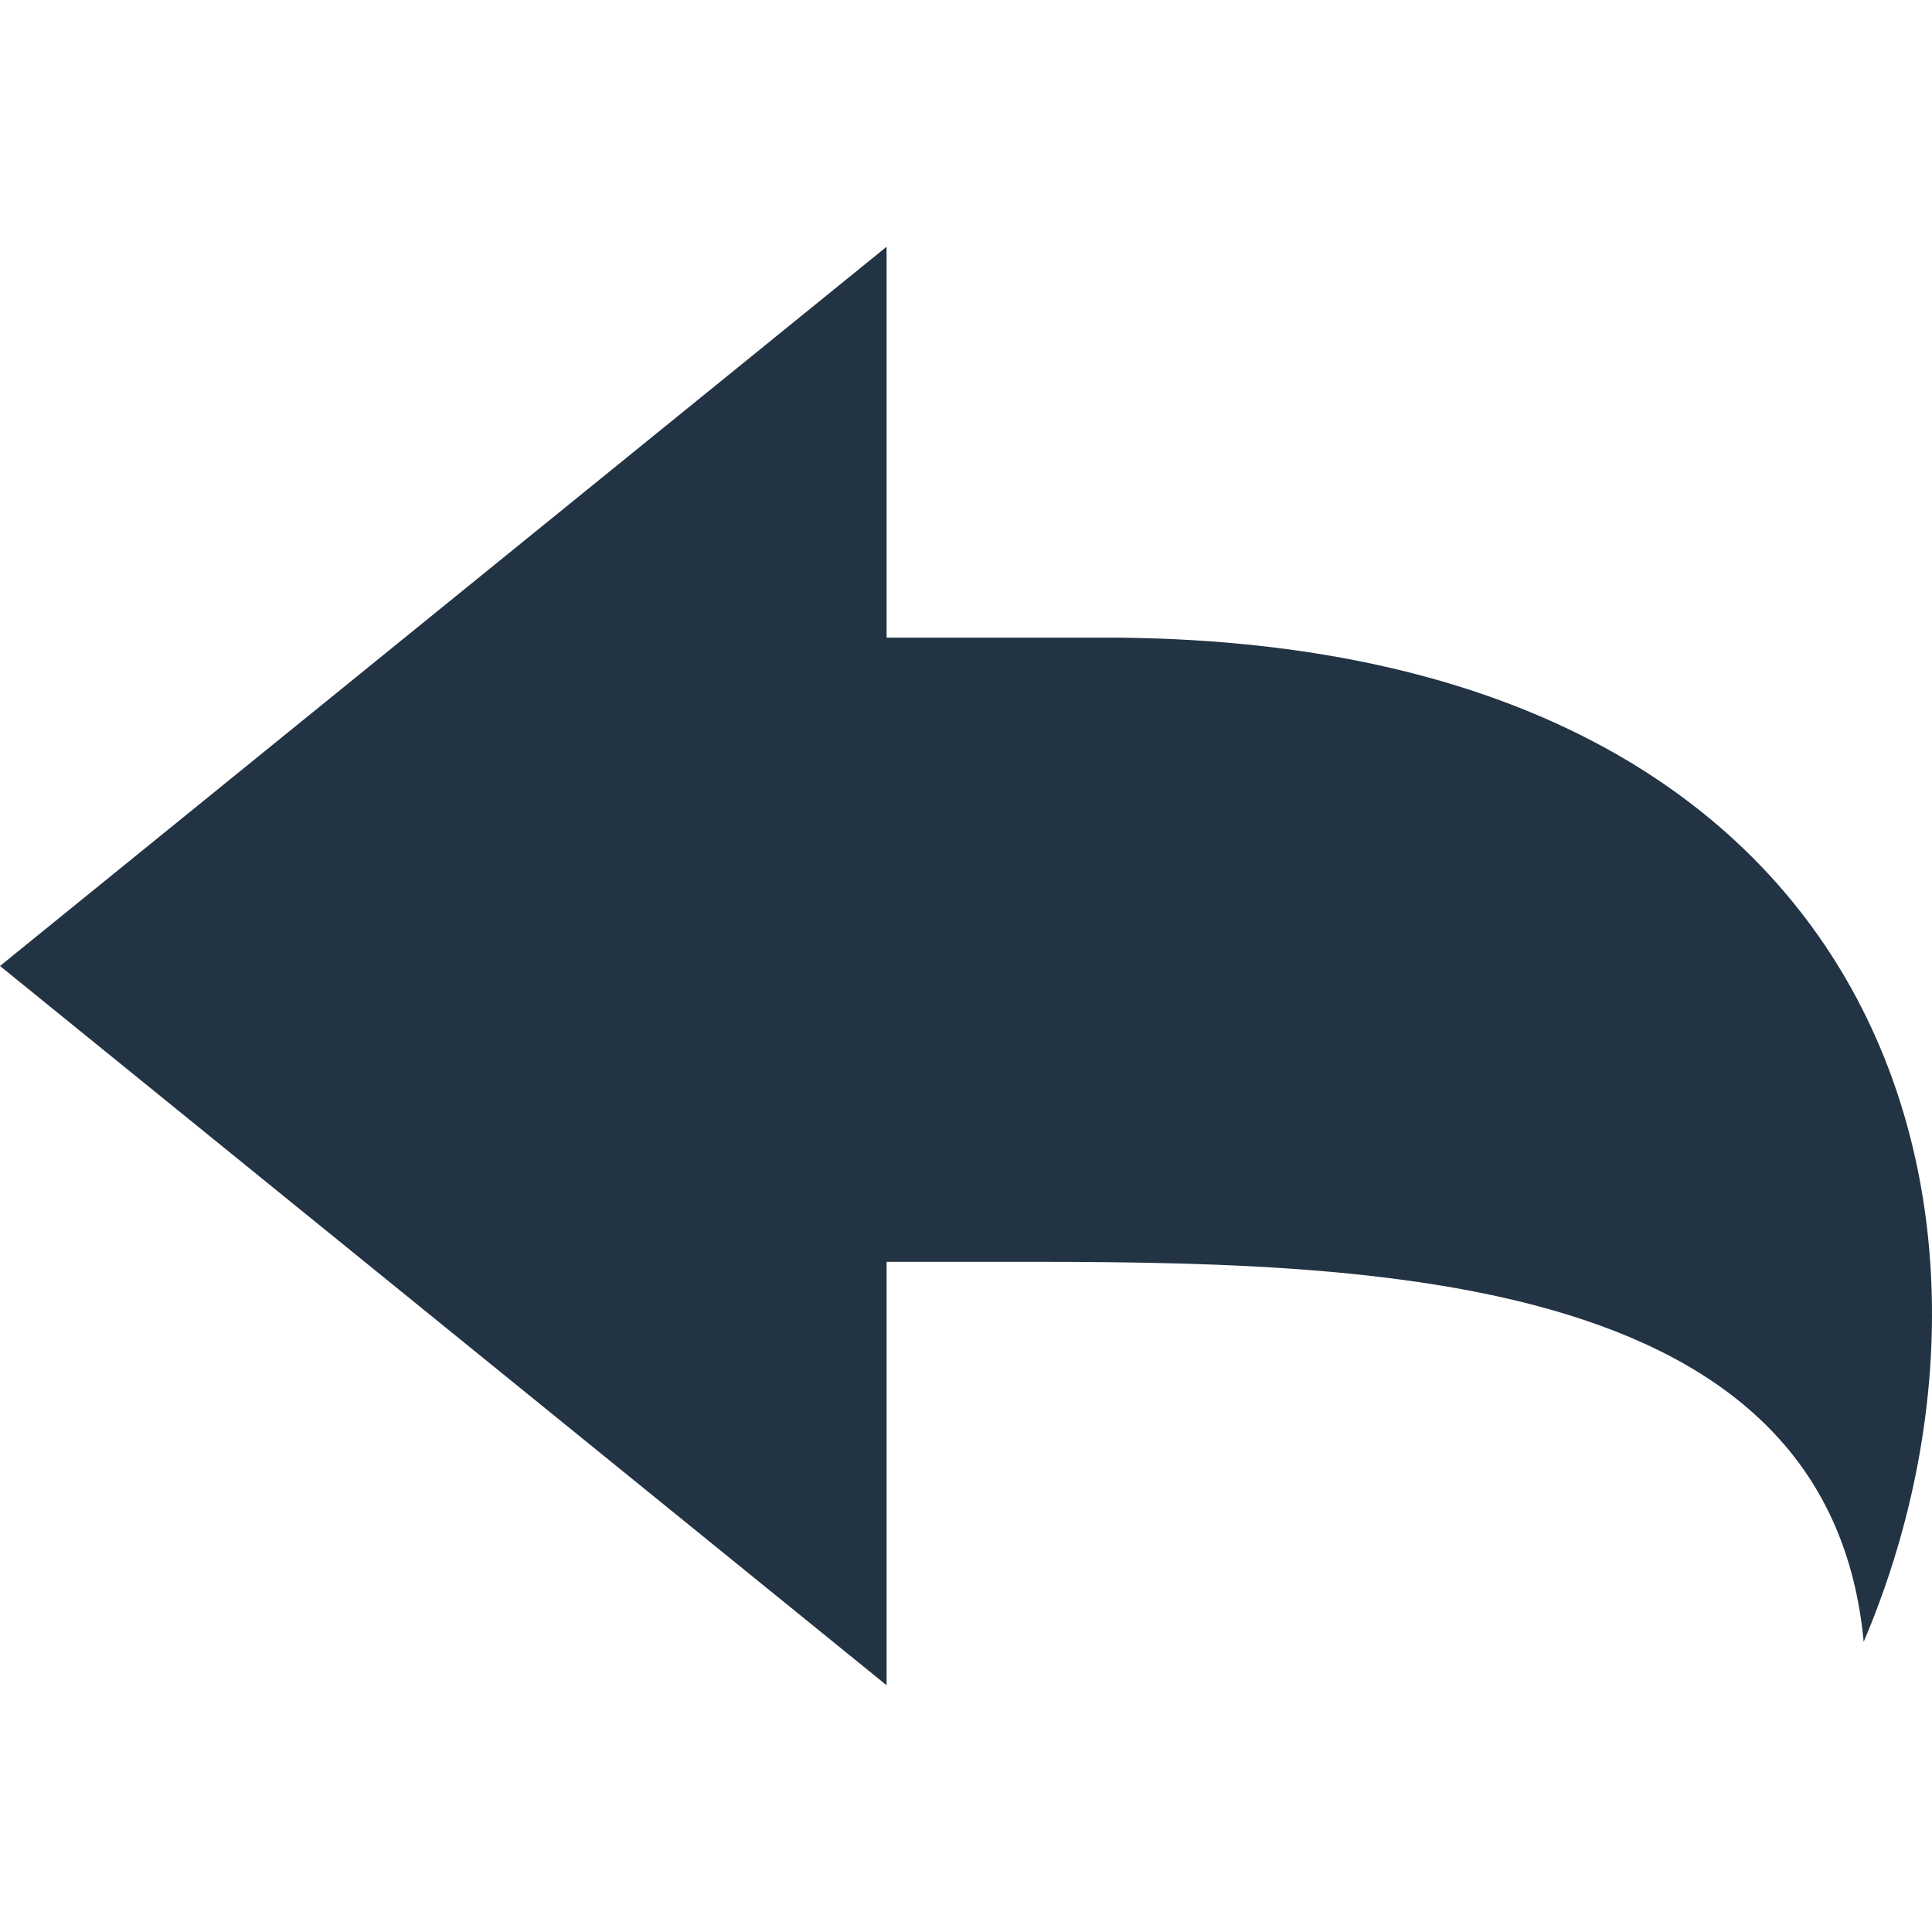
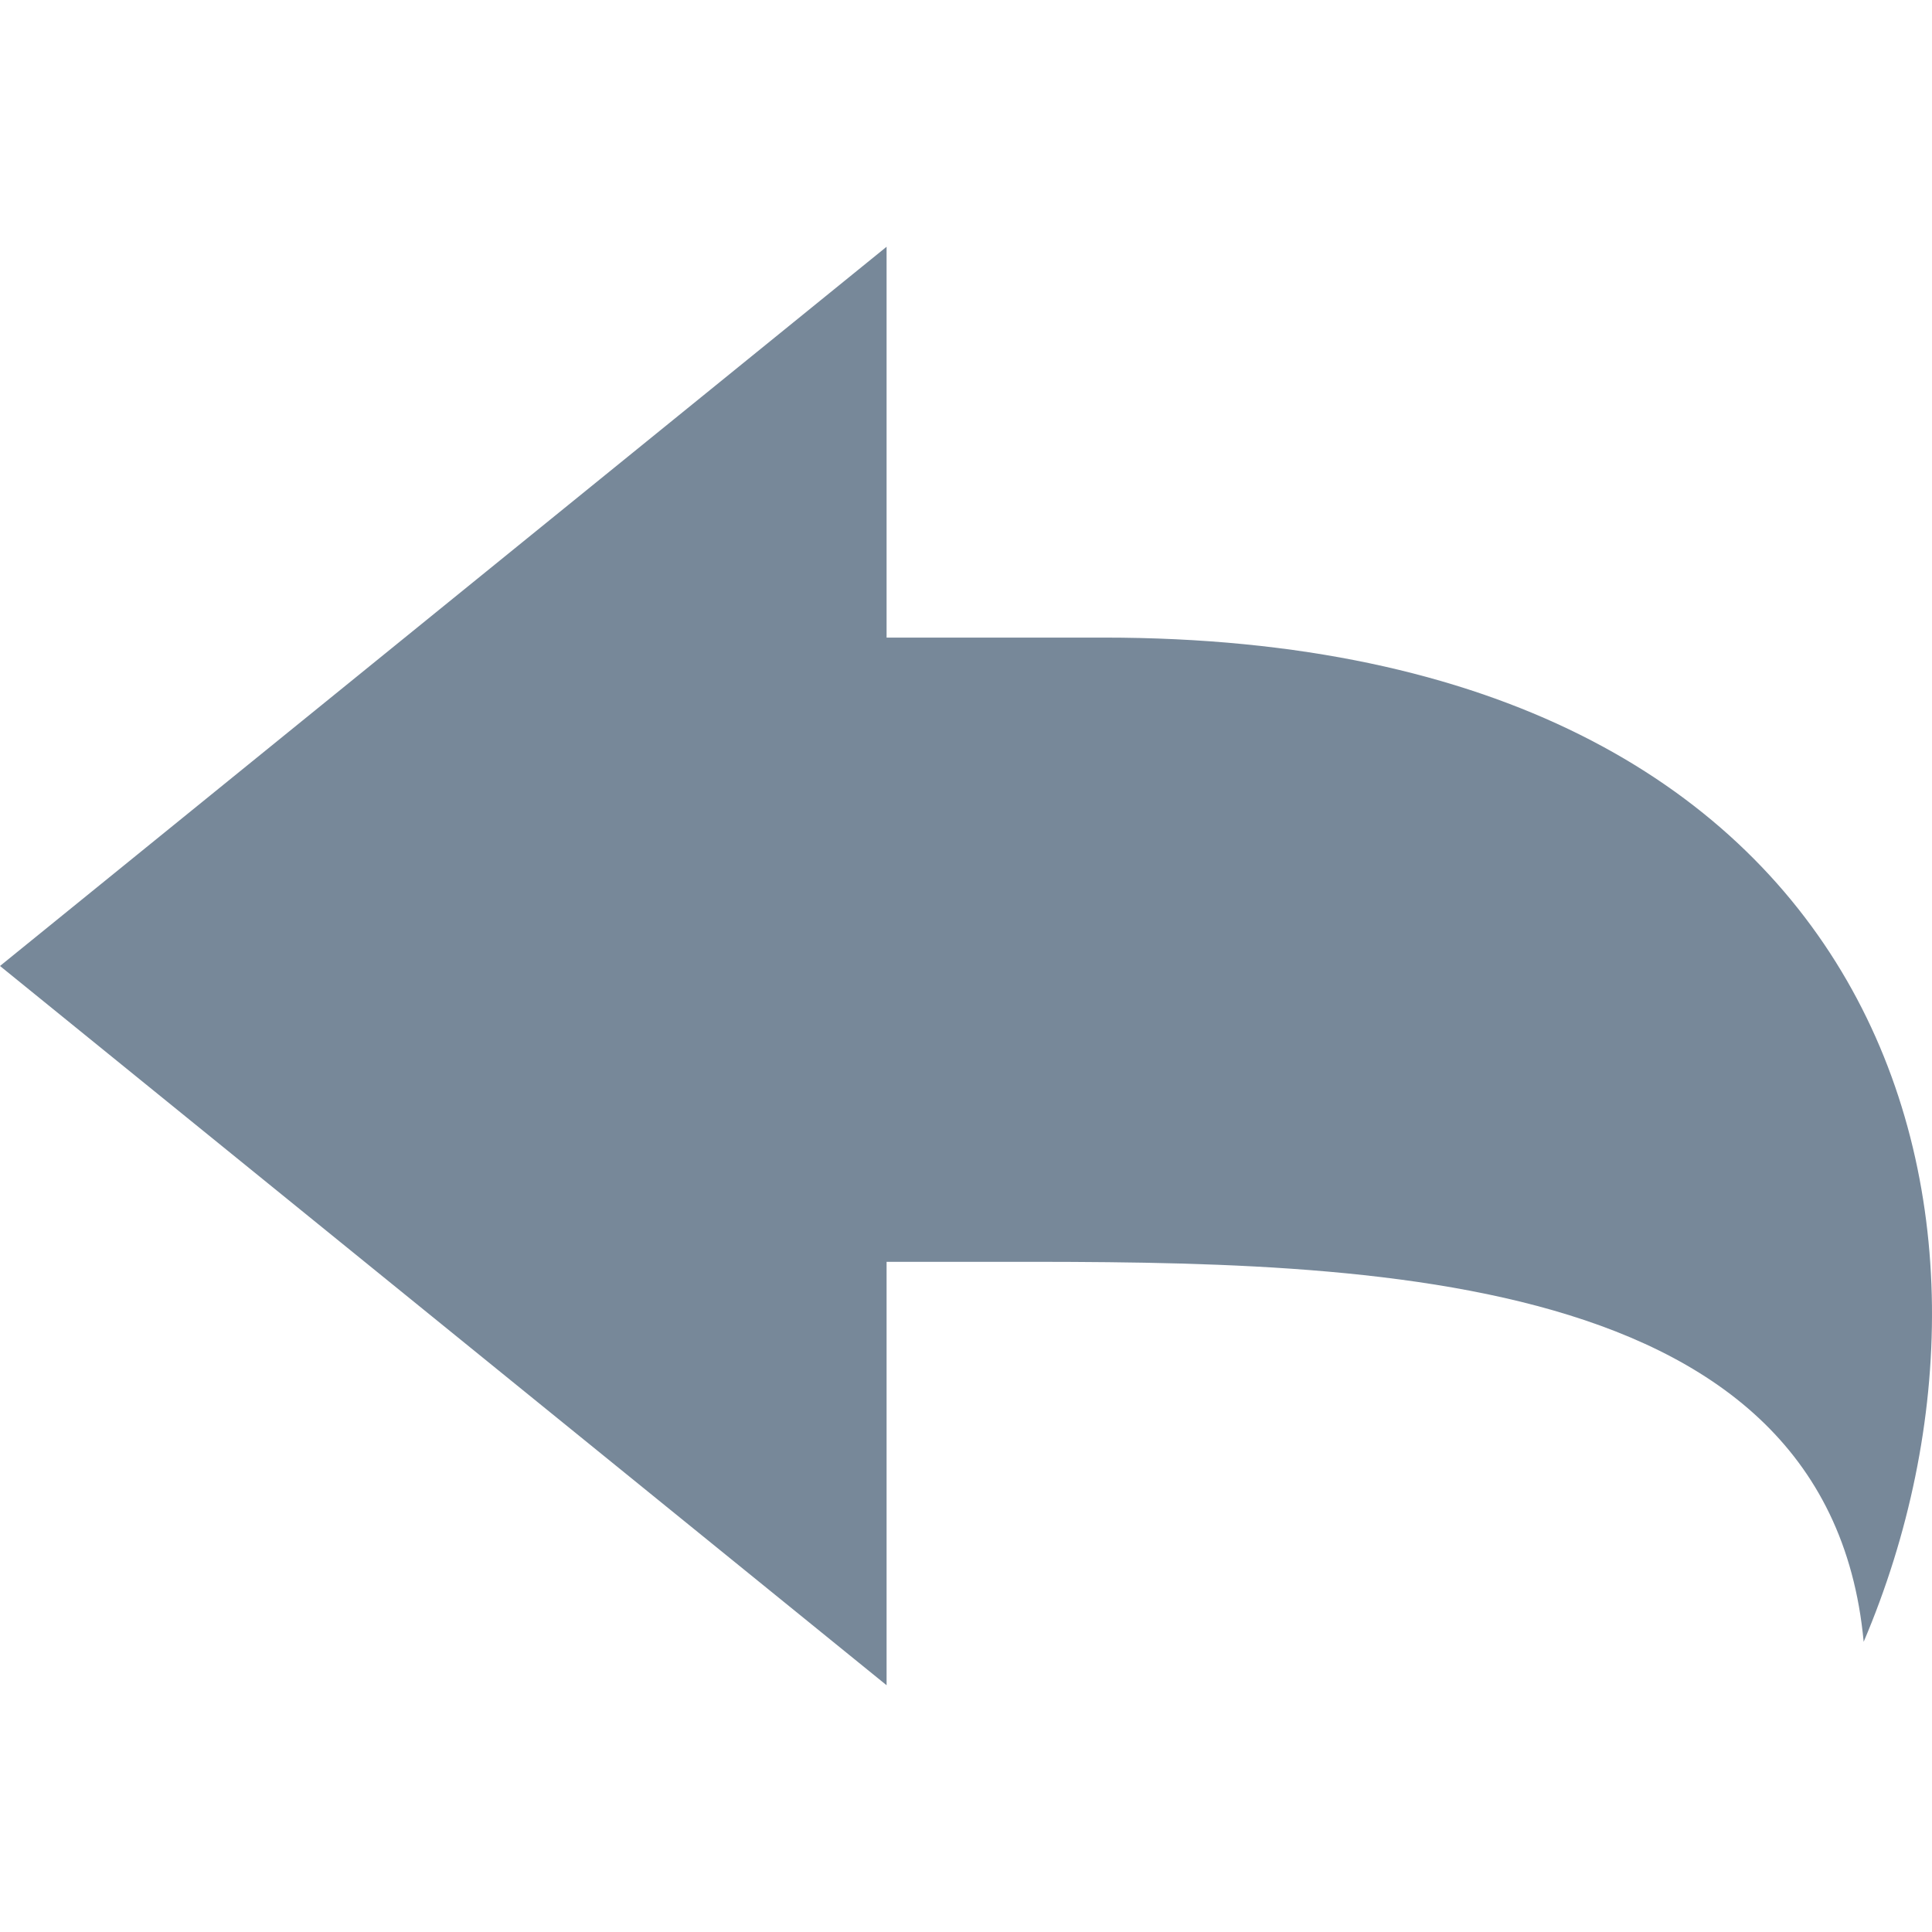
<svg xmlns="http://www.w3.org/2000/svg" version="1.1" id="_x32_" x="0px" y="0px" width="800px" height="800px" viewBox="0 0 800 800" enable-background="new 0 0 800 800" xml:space="preserve">
  <g>
-     <path fill="#223344" d="M457.026,264.013c-33.021,0-62.948,0-89.909,0V102.178L0,399.992L367.117,697.82V522.492   c11.144,0,22.393,0,33.716,0c148.914,0,355.894-3.744,370.873,157.346C846.636,503.763,782.947,264.013,457.026,264.013z" />
+     <path fill="#778899" d="M457.026,264.013c-33.021,0-62.948,0-89.909,0V102.178L0,399.992L367.117,697.82V522.492   c11.144,0,22.393,0,33.716,0c148.914,0,355.894-3.744,370.873,157.346C846.636,503.763,782.947,264.013,457.026,264.013z" />
  </g>
</svg>
